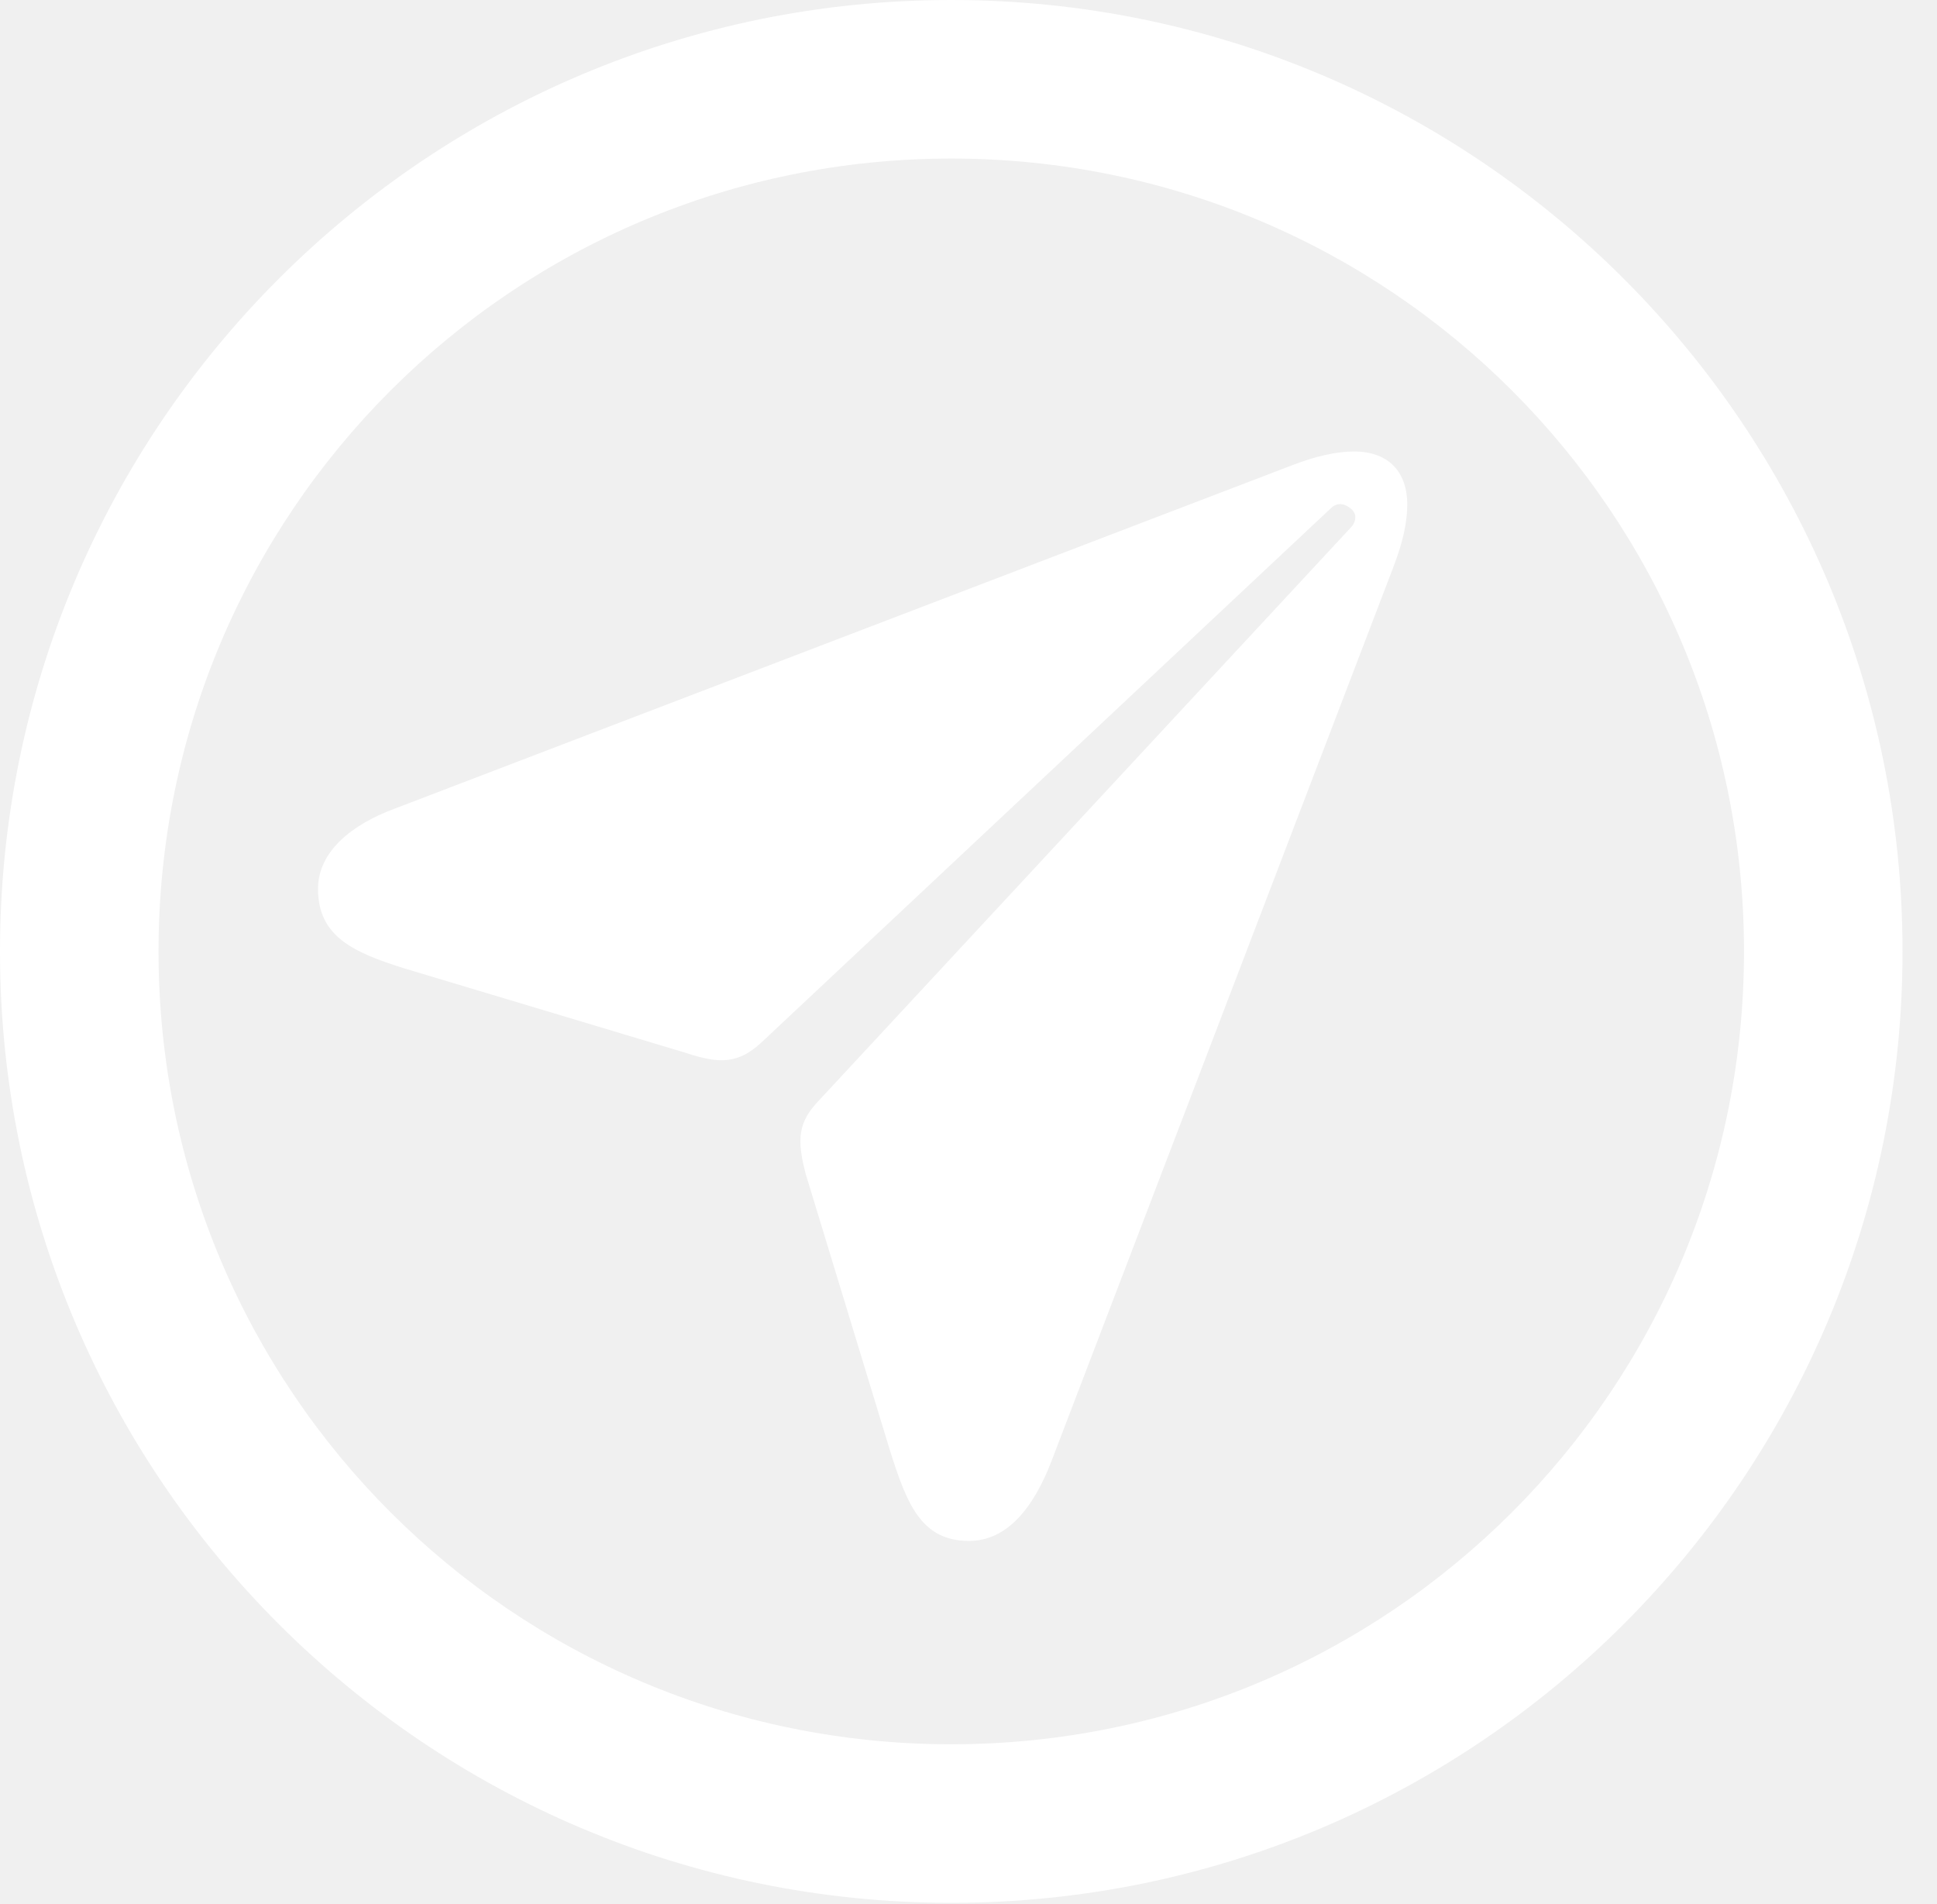
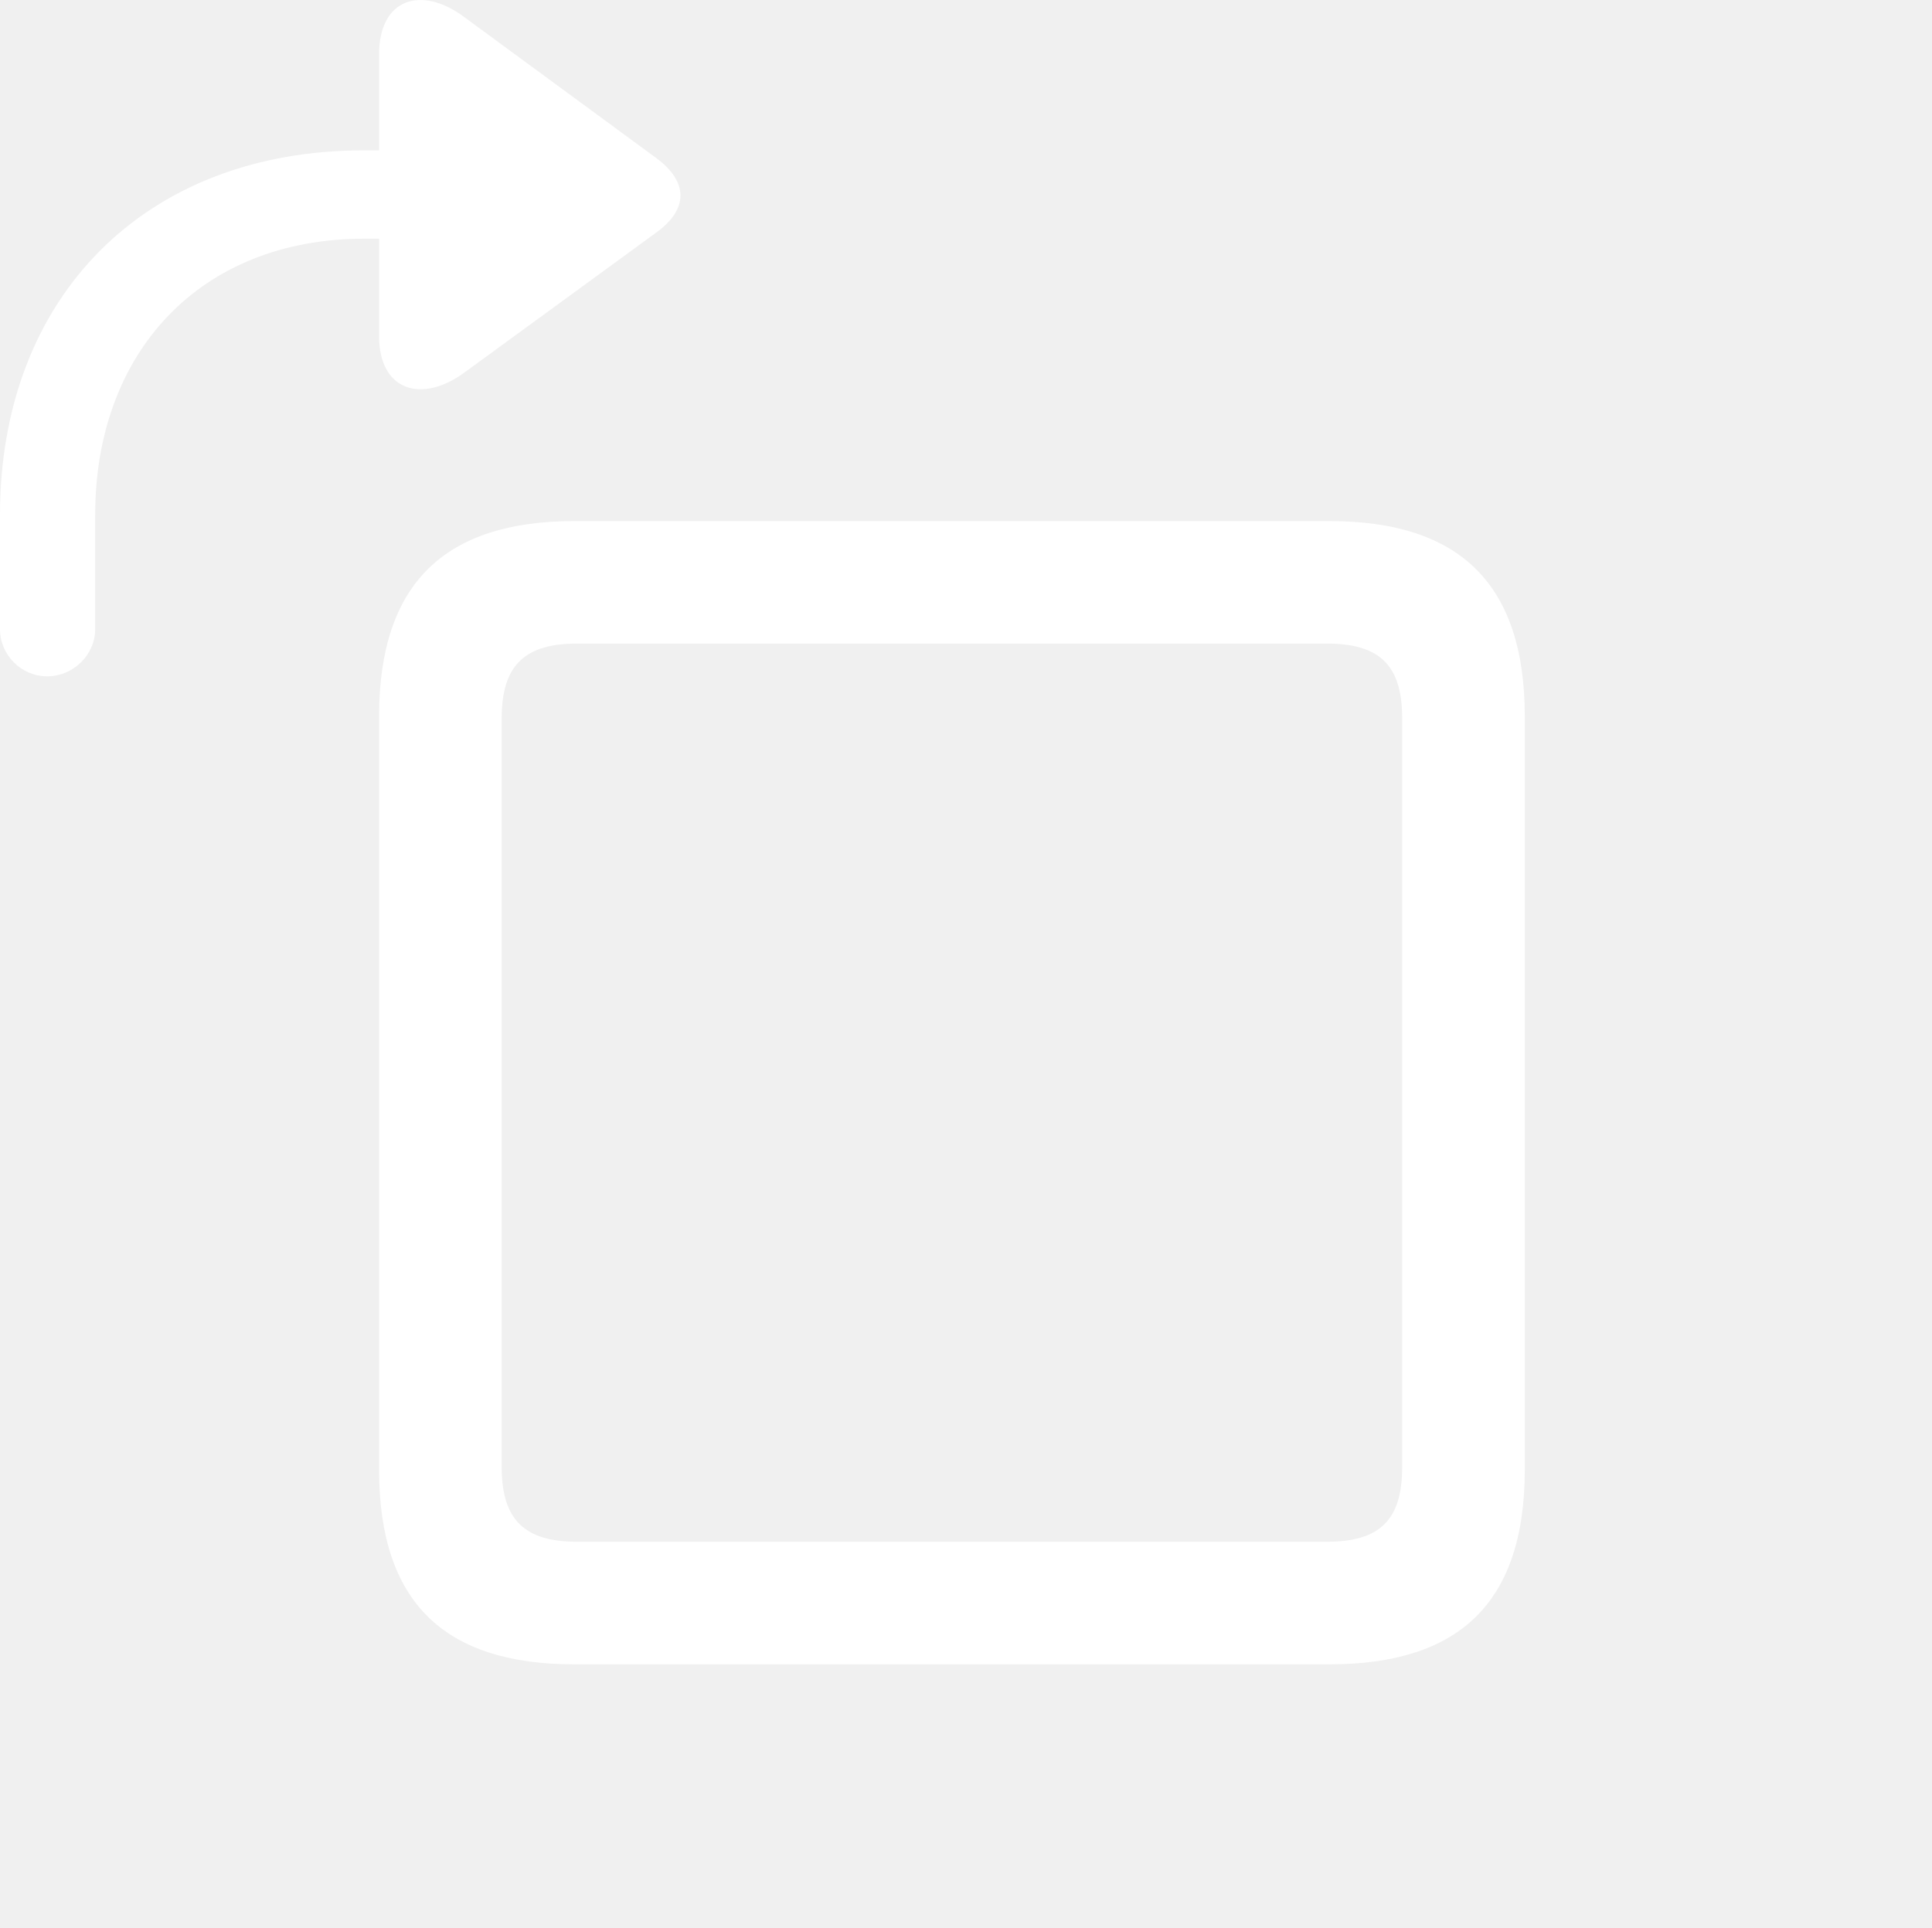
- <svg xmlns="http://www.w3.org/2000/svg" version="1.1" viewBox="0 0 20.283 19.932">
+ <svg xmlns="http://www.w3.org/2000/svg" version="1.1" viewBox="0 0 24.785 24.727">
  <g>
-     <rect height="19.932" opacity="0" width="20.283" x="0" y="0" />
-     <path d="M9.961 19.922C15.459 19.922 19.922 15.459 19.922 9.961C19.922 4.463 15.459 0 9.961 0C4.463 0 0 4.463 0 9.961C0 15.459 4.463 19.922 9.961 19.922ZM9.961 18.262C5.371 18.262 1.66 14.551 1.66 9.961C1.66 5.371 5.371 1.66 9.961 1.66C14.551 1.66 18.262 5.371 18.262 9.961C18.262 14.551 14.551 18.262 9.961 18.262Z" fill="white" />
-     <path d="M10.146 16.133C10.537 16.133 10.82 15.801 11.016 15.283L14.59 5.938C14.688 5.684 14.736 5.469 14.736 5.283C14.736 4.932 14.531 4.727 14.18 4.727C13.994 4.727 13.779 4.775 13.525 4.873L4.131 8.467C3.682 8.633 3.33 8.916 3.33 9.307C3.33 9.805 3.701 9.971 4.229 10.137L7.188 11.025C7.539 11.143 7.734 11.133 7.969 10.918L13.935 5.322C14.004 5.254 14.082 5.273 14.141 5.322C14.209 5.371 14.209 5.459 14.141 5.527L8.574 11.523C8.359 11.748 8.34 11.924 8.438 12.295L9.316 15.176C9.492 15.732 9.639 16.133 10.146 16.133Z" fill="white" />
+     <rect height="24.727" opacity="0" width="24.785" x="0" y="0" />
+     <path d="M17.051 21.353C18.721 21.353 19.561 20.562 19.561 18.853L19.561 9.194C19.561 7.486 18.721 6.685 17.051 6.685L7.373 6.685C5.703 6.685 4.863 7.486 4.863 9.194L4.863 18.853C4.863 20.562 5.703 21.353 7.373 21.353ZM17.021 19.78L7.402 19.78C6.738 19.78 6.436 19.507 6.436 18.823L6.436 9.214C6.436 8.53 6.738 8.257 7.402 8.257L17.021 8.257C17.695 8.257 17.988 8.53 17.988 9.214L17.988 18.823C17.988 19.507 17.695 19.78 17.021 19.78Z" fill="white" />
+     <path d="M4.863 4.312C4.863 5.015 5.41 5.181 5.957 4.78L8.418 2.984C8.838 2.681 8.828 2.329 8.418 2.027L5.957 0.22C5.41-0.19 4.863-0.024 4.863 0.698ZM5.889 1.929L4.668 1.929C1.855 1.929 0 3.814 0 6.607L0 8.071C0 8.403 0.273 8.677 0.605 8.677C0.938 8.677 1.221 8.403 1.221 8.071L1.221 6.607C1.221 4.527 2.559 3.062 4.678 3.062L5.889 3.062C6.201 3.062 6.465 2.798 6.465 2.486C6.465 2.183 6.201 1.929 5.889 1.929Z" fill="white" />
  </g>
</svg>
